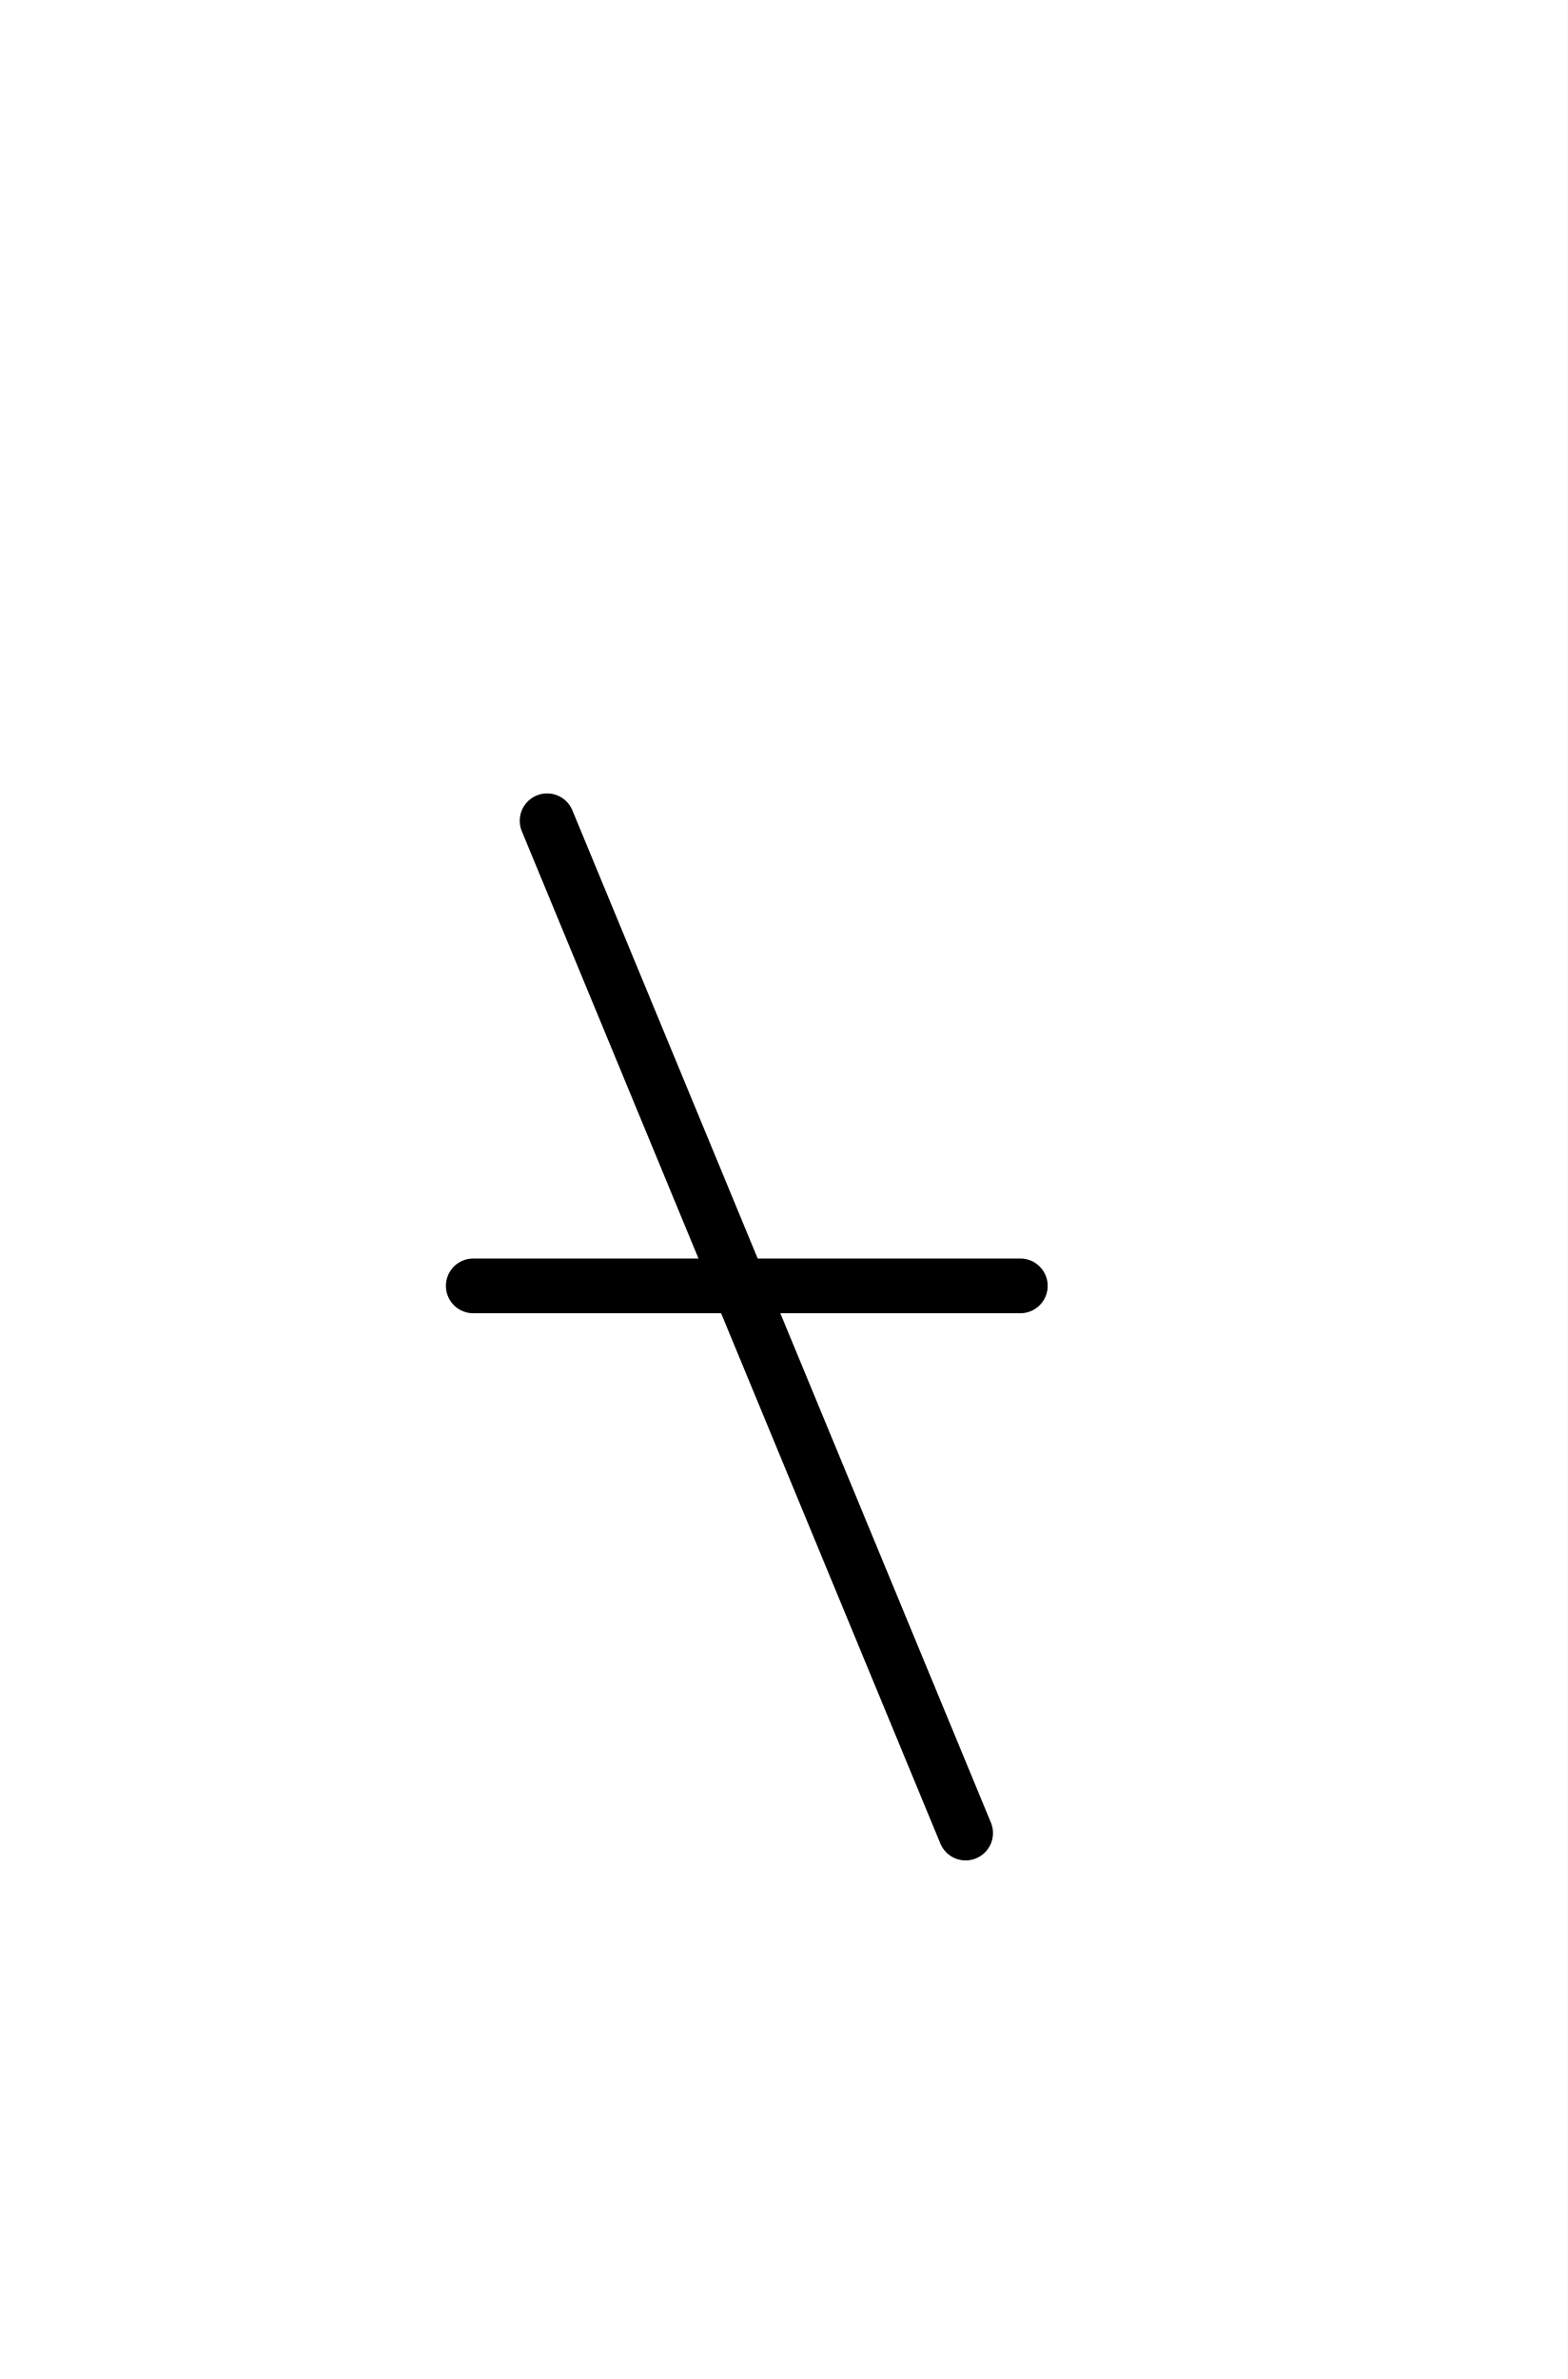
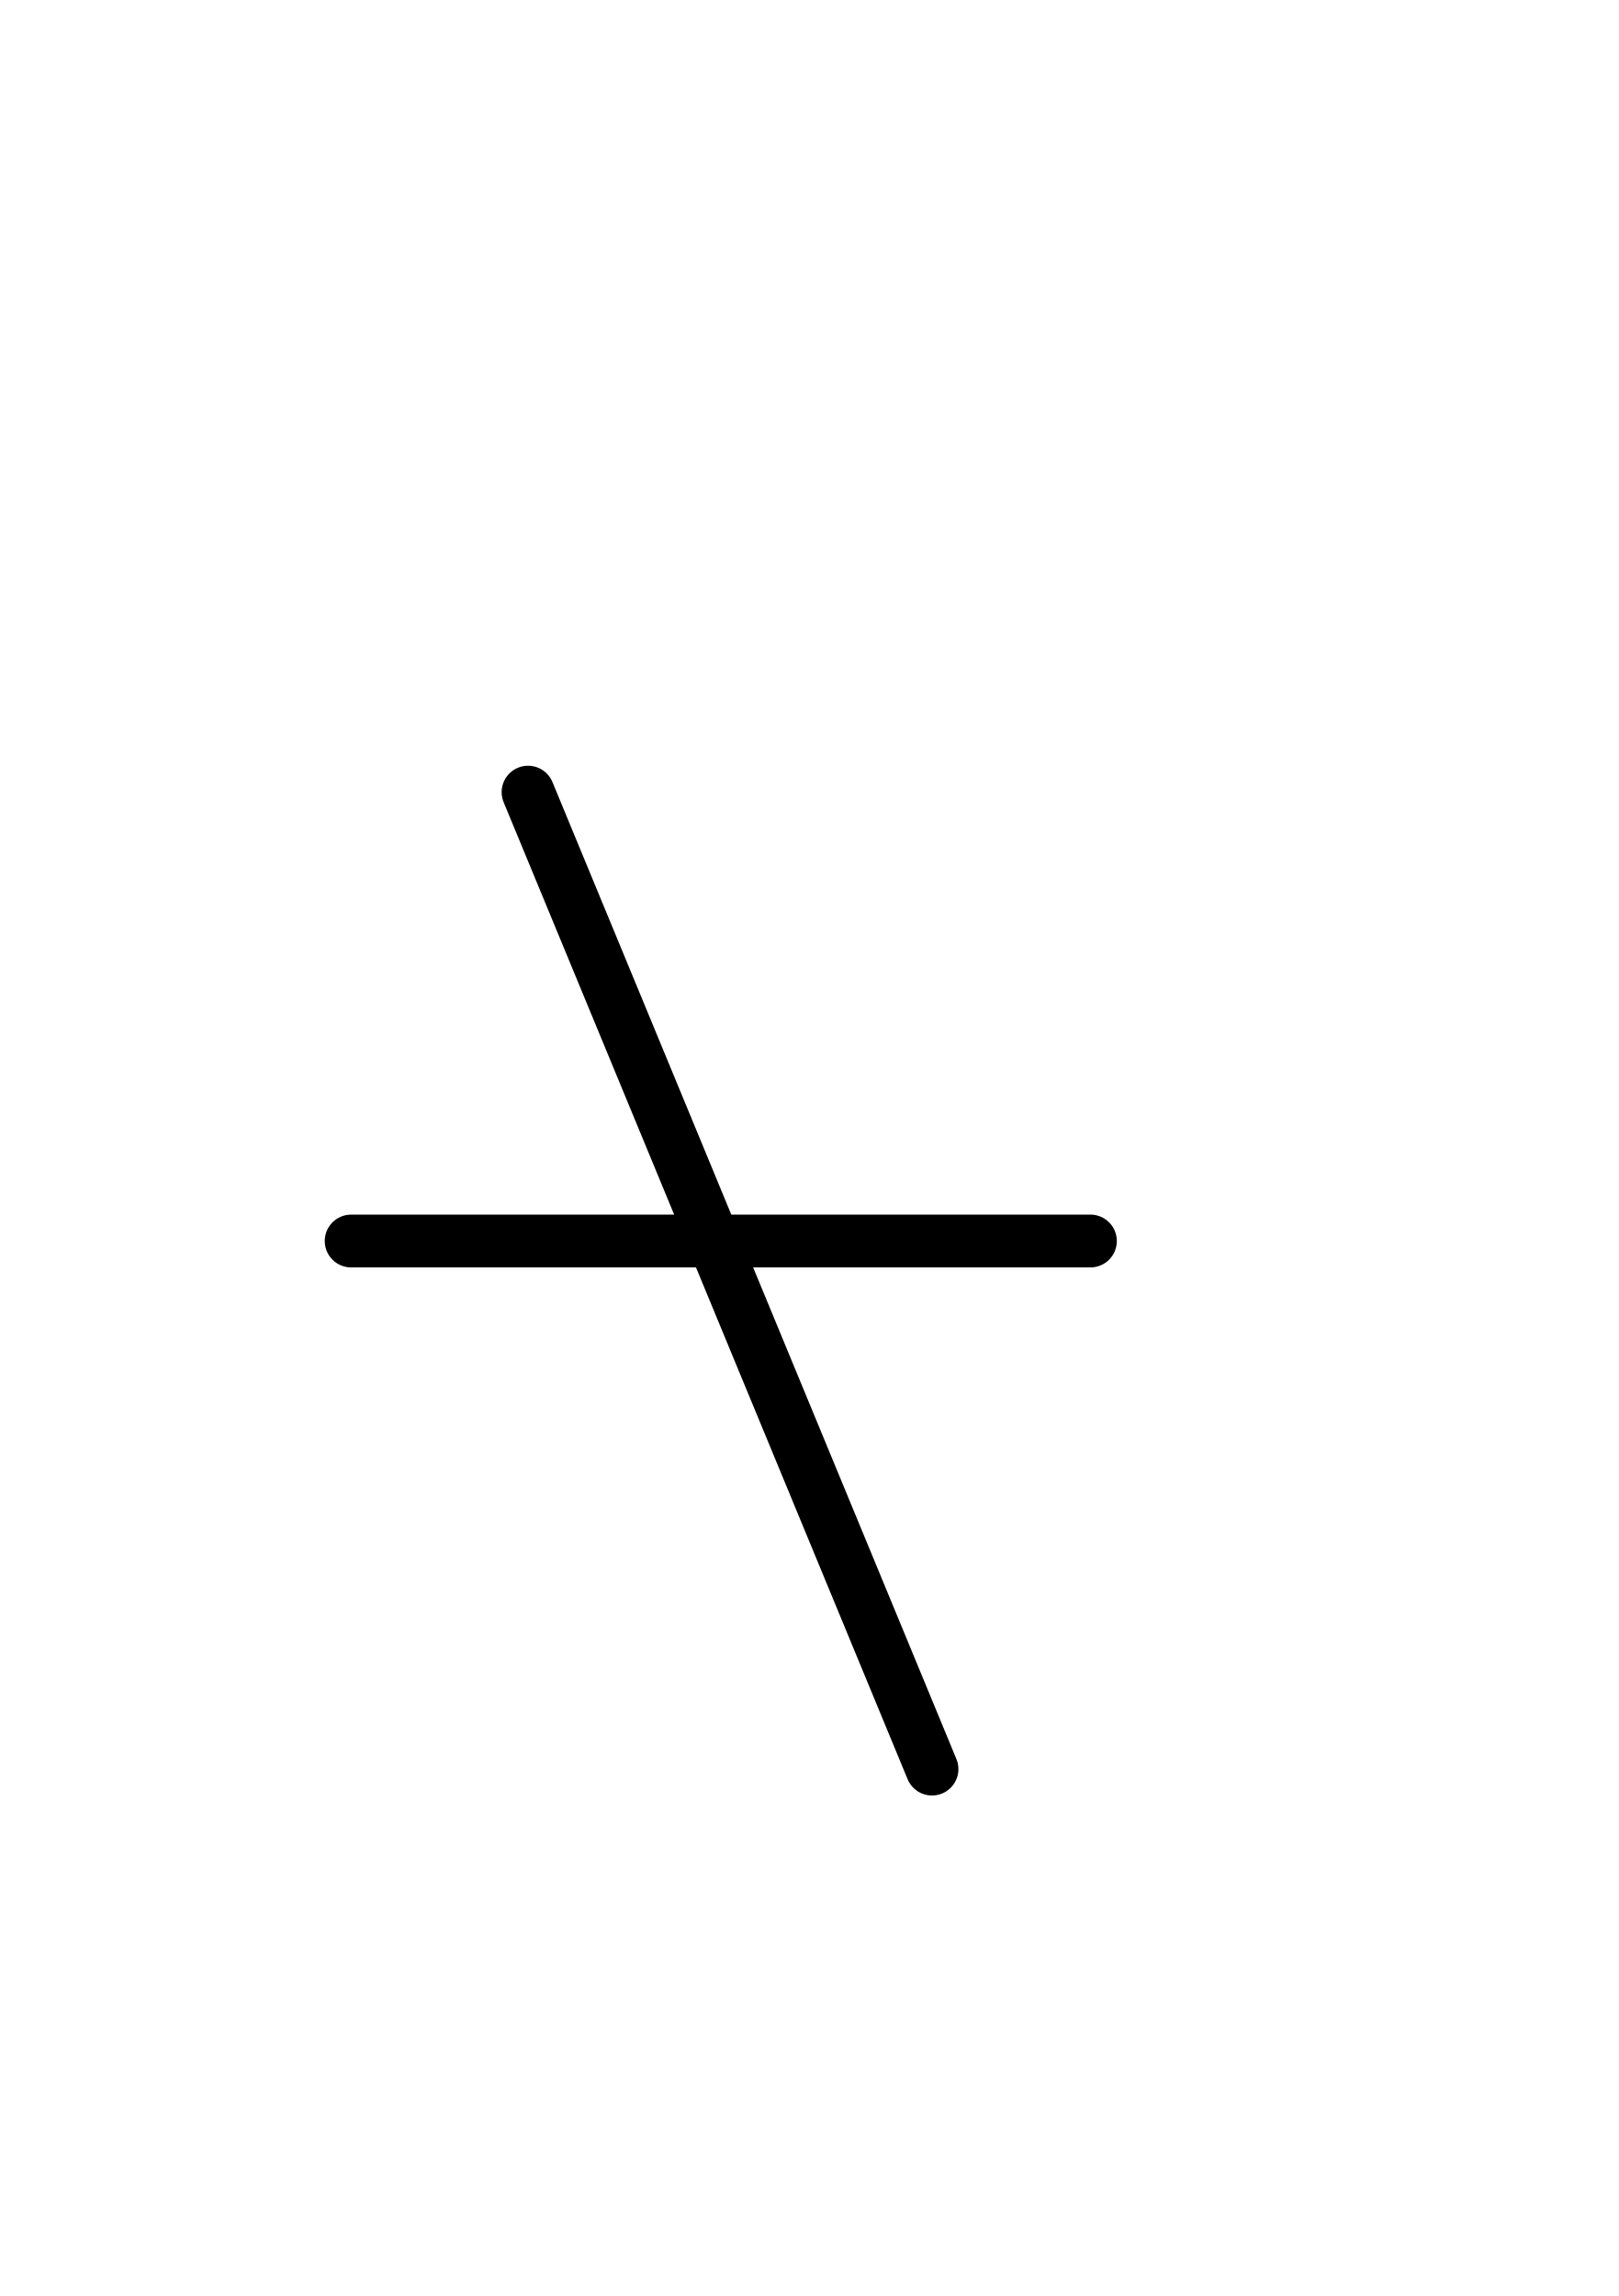
- <svg xmlns="http://www.w3.org/2000/svg" width="57.307" height="86.955" style="fill:none; stroke-linecap:round;">
+ <svg xmlns="http://www.w3.org/2000/svg" width="61.307" height="86.955" style="fill:none; stroke-linecap:round;">
  <rect width="100%" height="100%" fill="#FFFFFF" />
  <path stroke="#000000" stroke-width="2" d="M 75,75" />
  <path stroke="#000000" stroke-width="2" d="M 20,30 35.3,67" />
  <path stroke="#000000" stroke-width="2" d="M 35.3,47" />
-   <path stroke="#000000" stroke-width="2" d="M 17.3,47 37.3,47" />
+   <path stroke="#000000" stroke-width="2" d="M 13.3,47 41.3,47" />
</svg>
